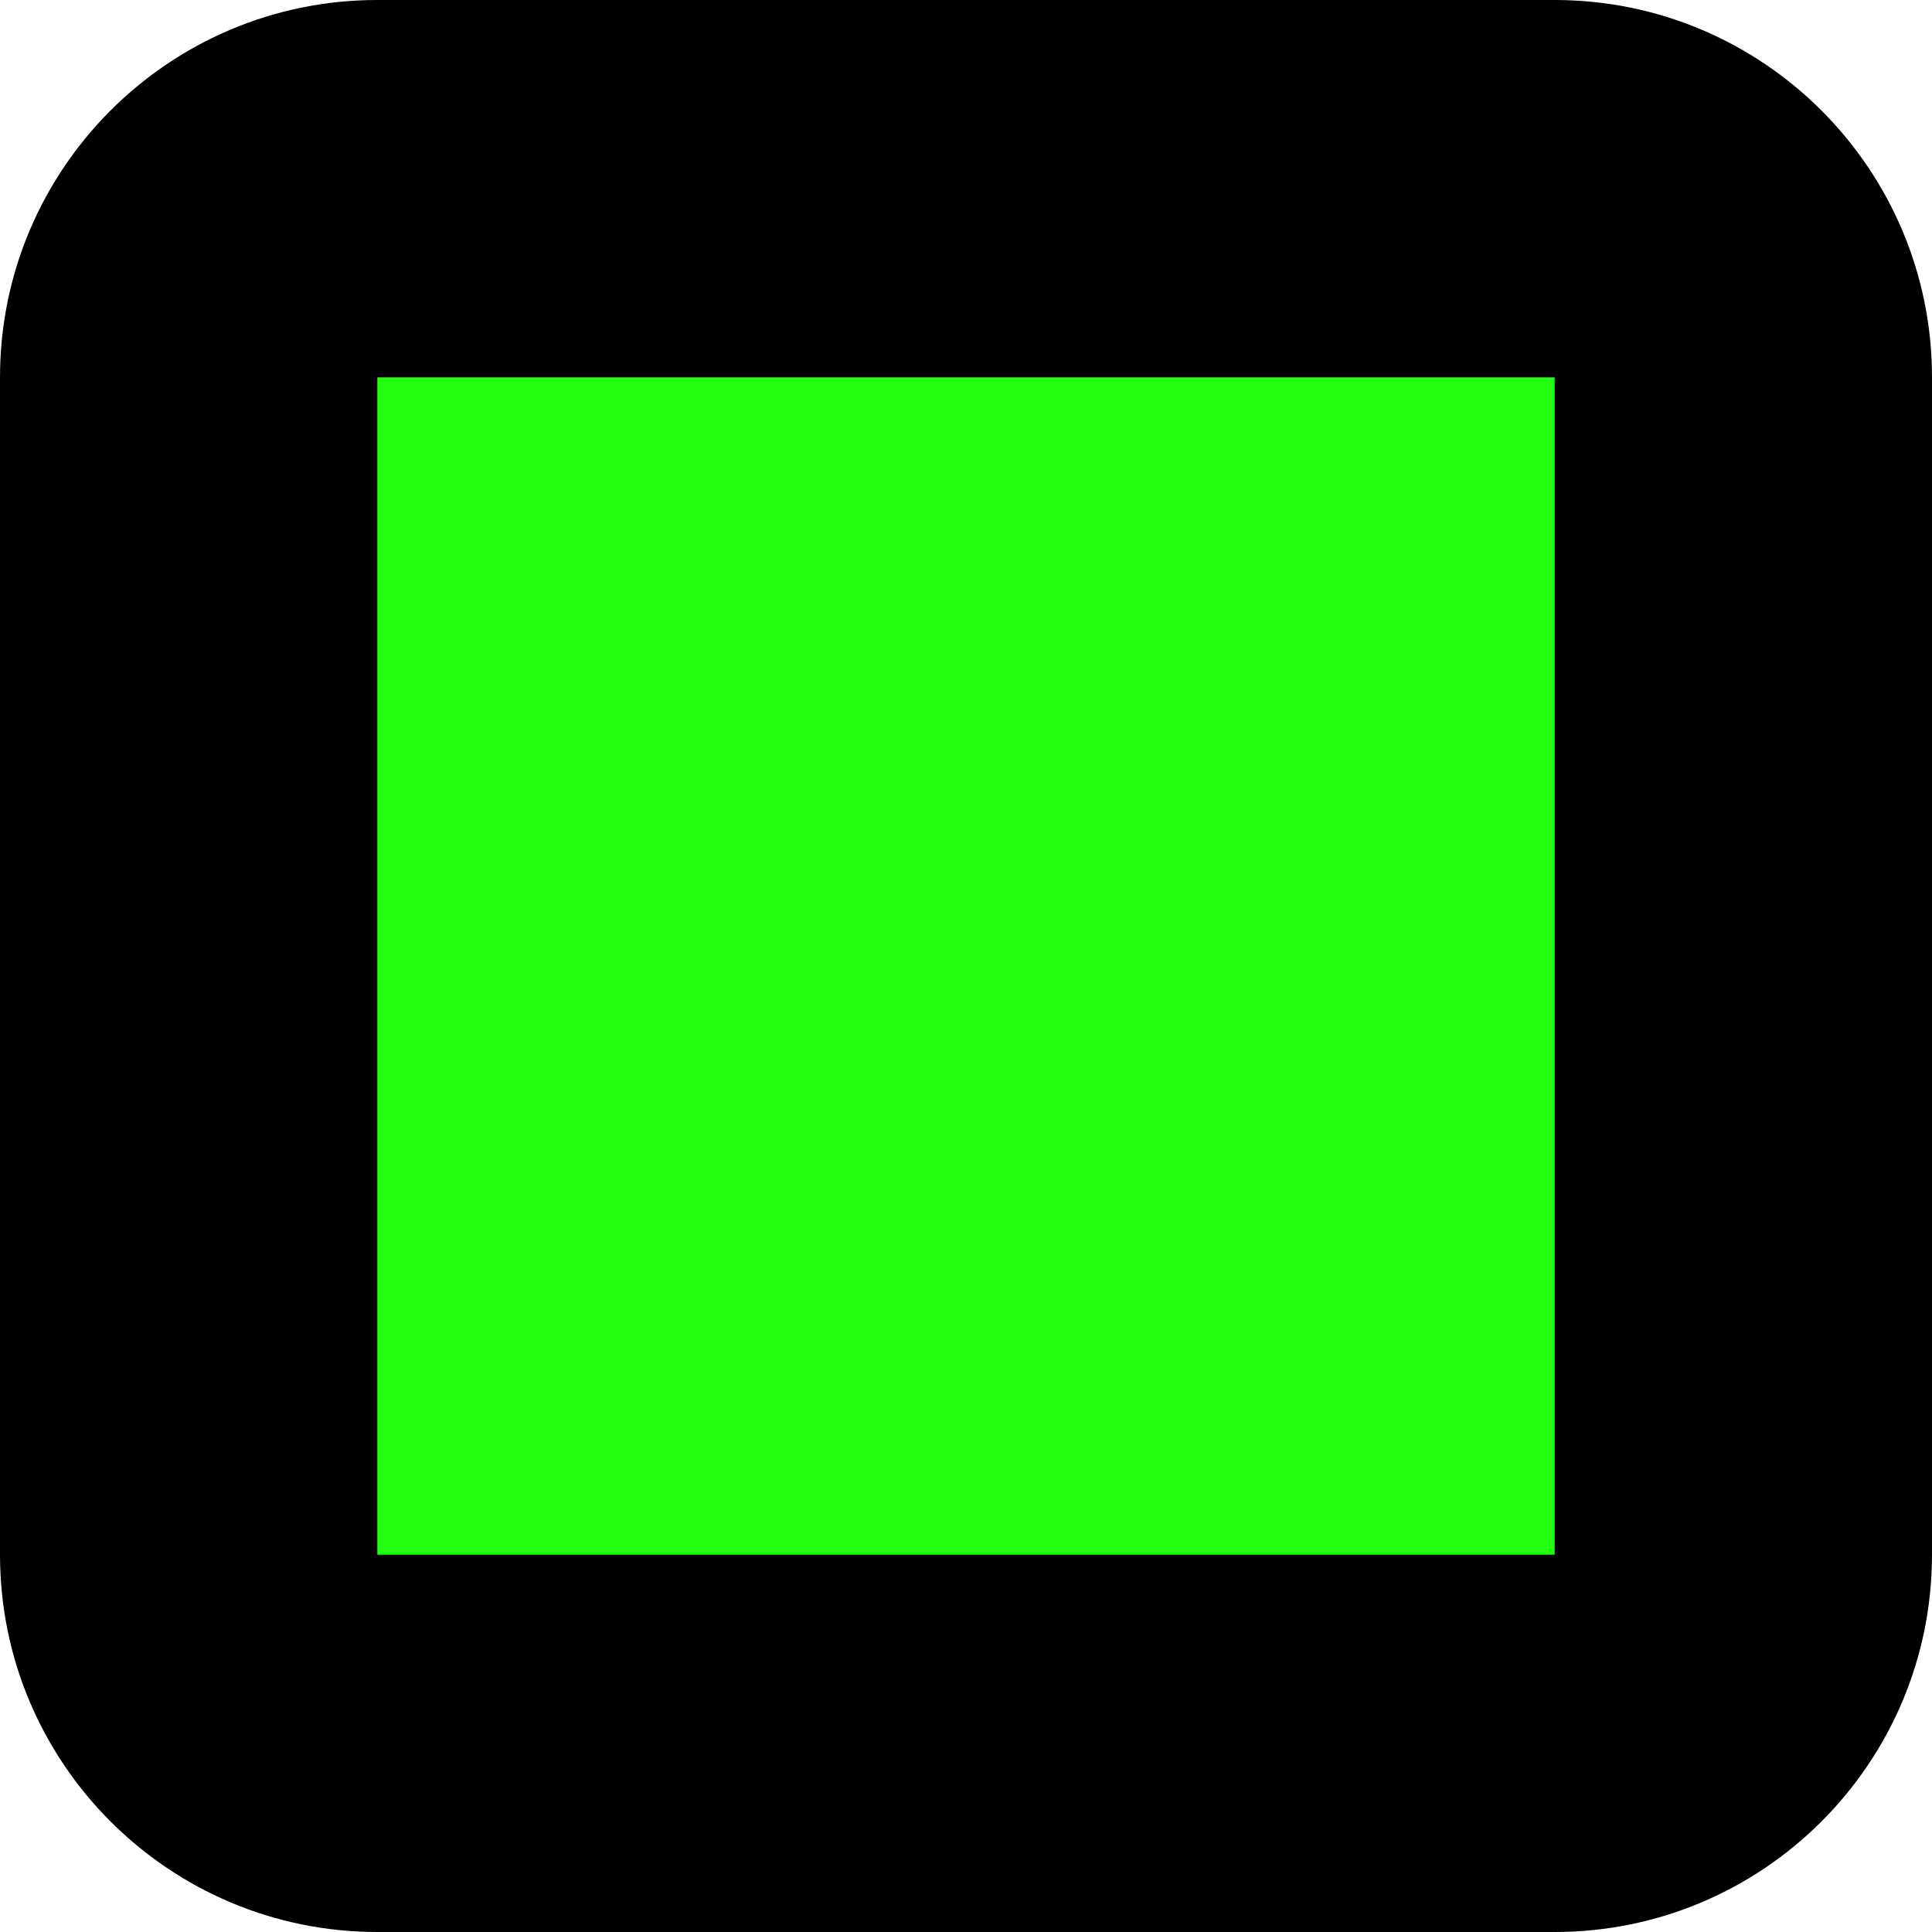
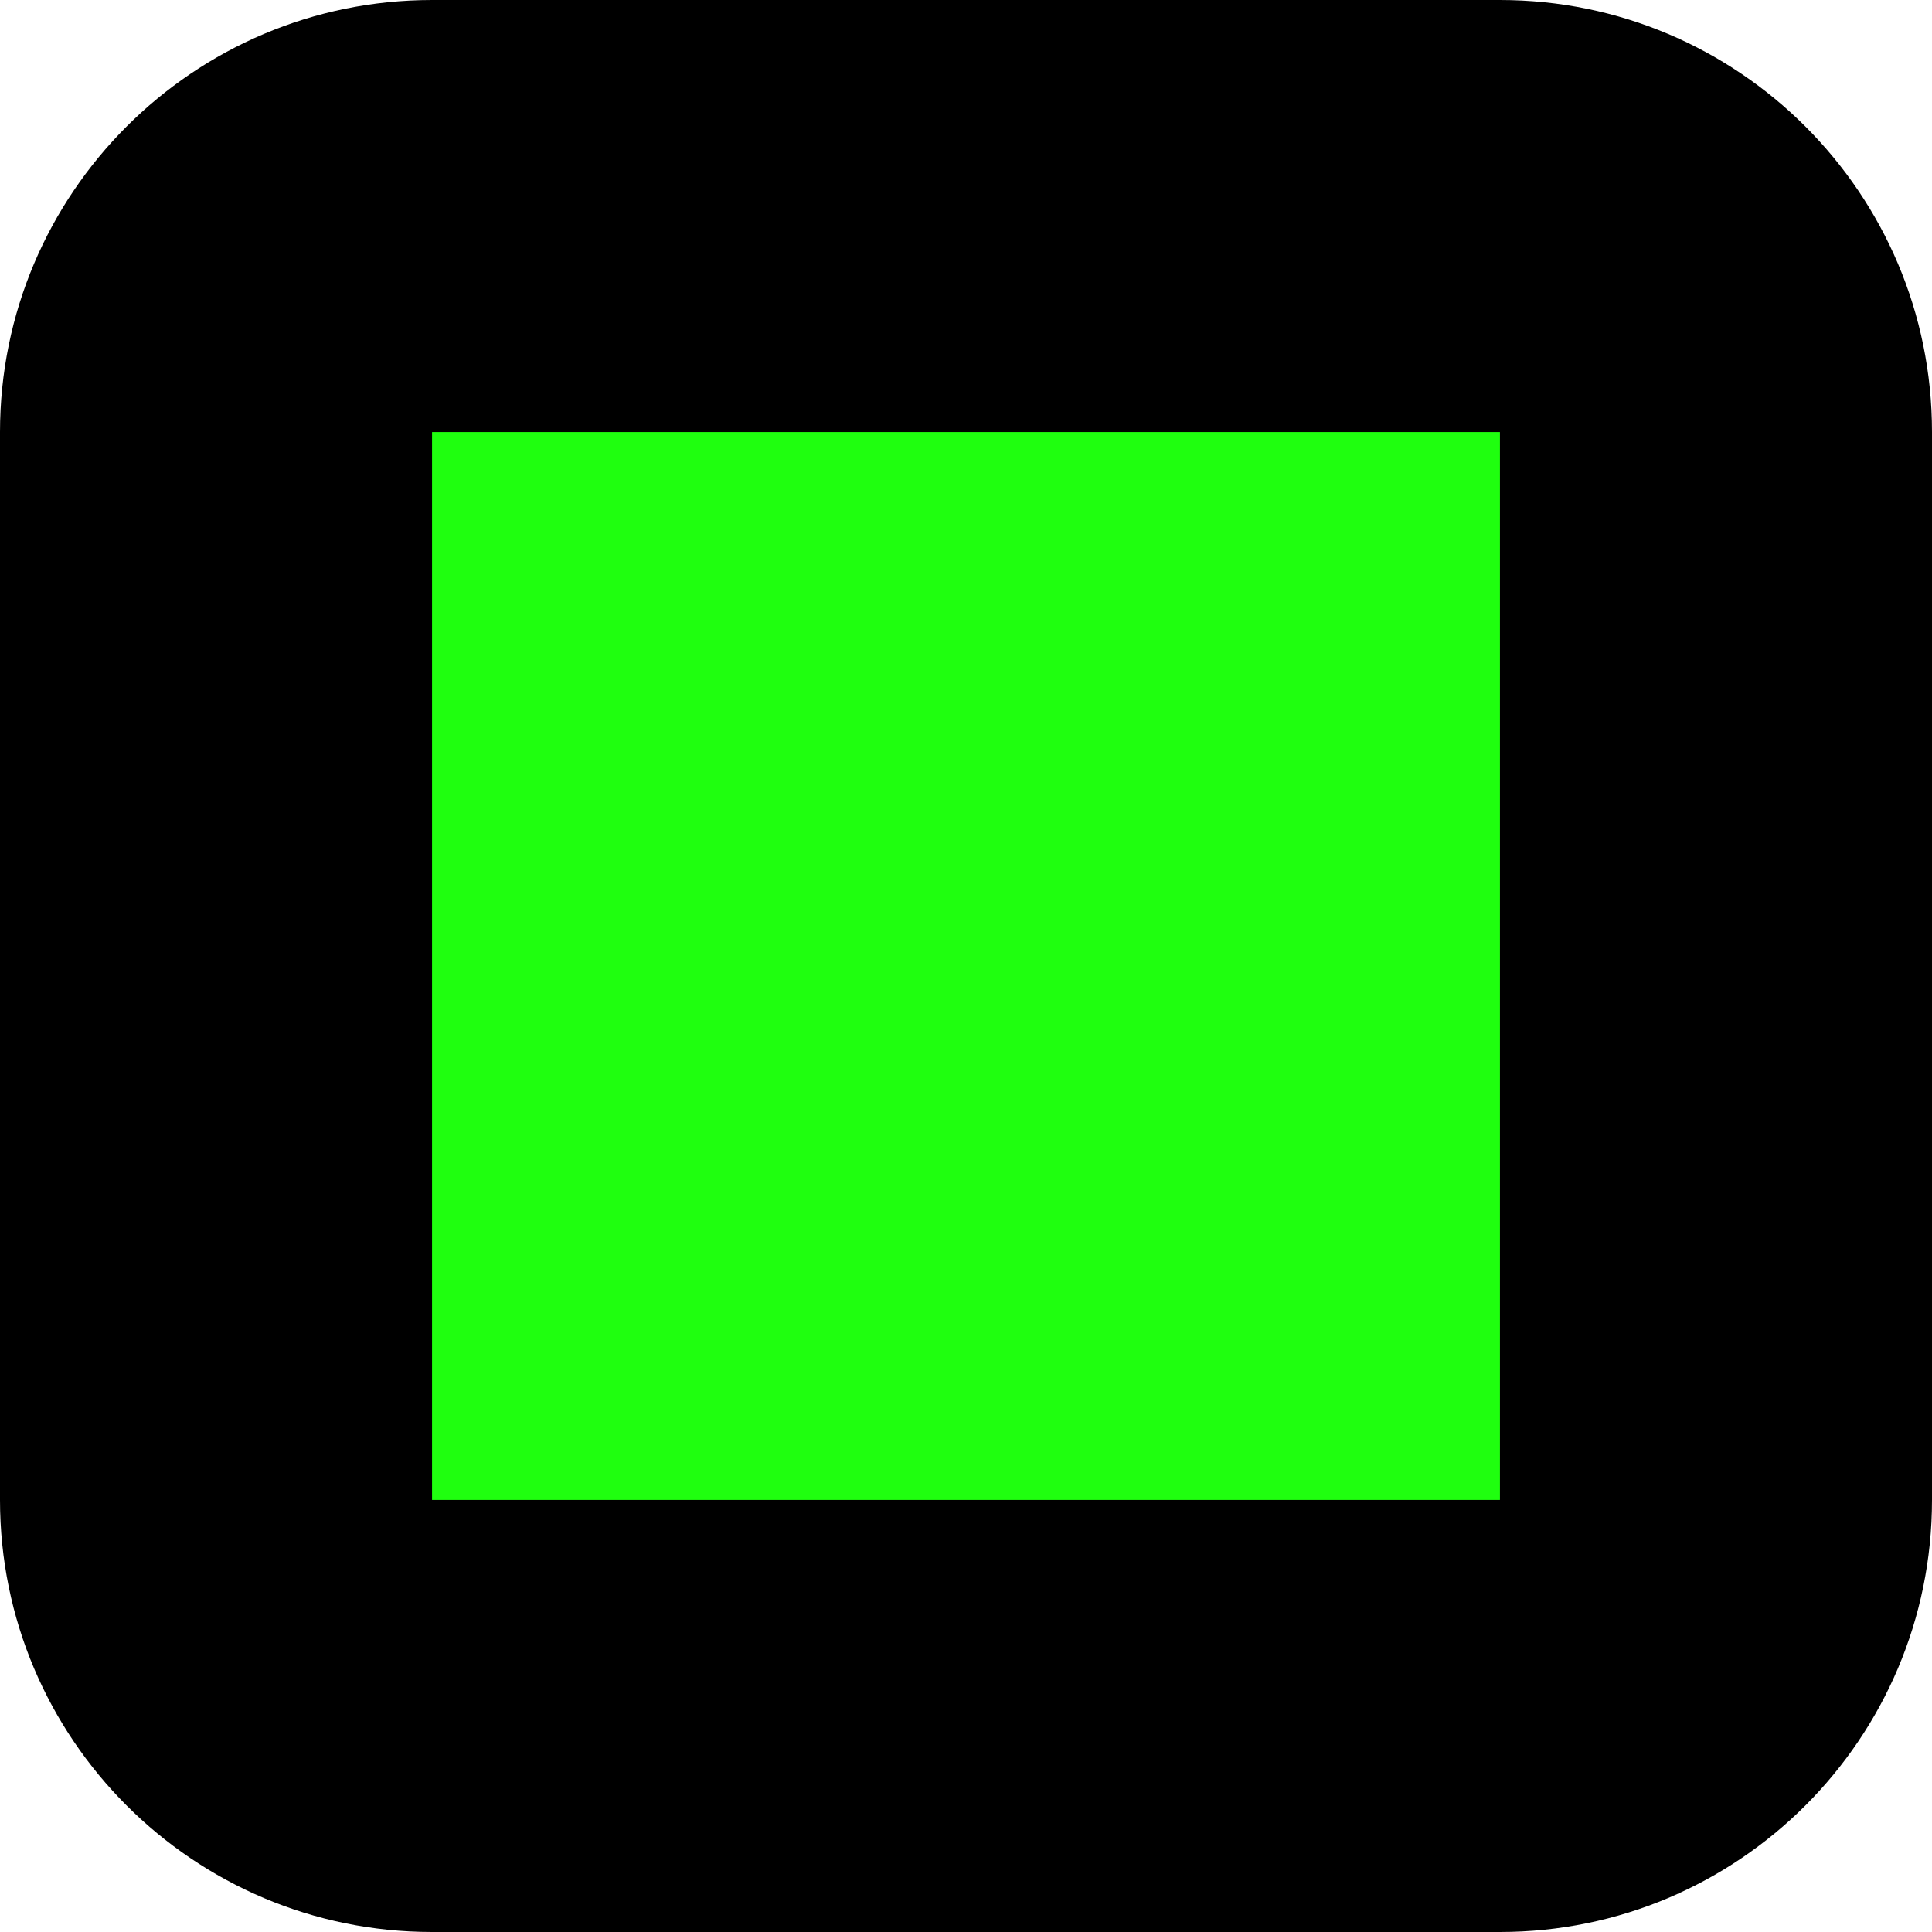
<svg xmlns="http://www.w3.org/2000/svg" width="1024" height="1024" viewBox="0 0 1024 1024">
-   <rect x="0" y="0" width="1024" height="1024" rx="200" ry="200" fill="#000000" />
-   <rect x="200" y="200" width="624" height="624" fill="#1FFF0F" />
+   <rect x="0" y="0" width="1024" height="1024" rx="229" ry="229" fill="#000000" />
+   <rect x="229" y="229" width="566" height="566" fill="#1FFF0F" />
</svg>
